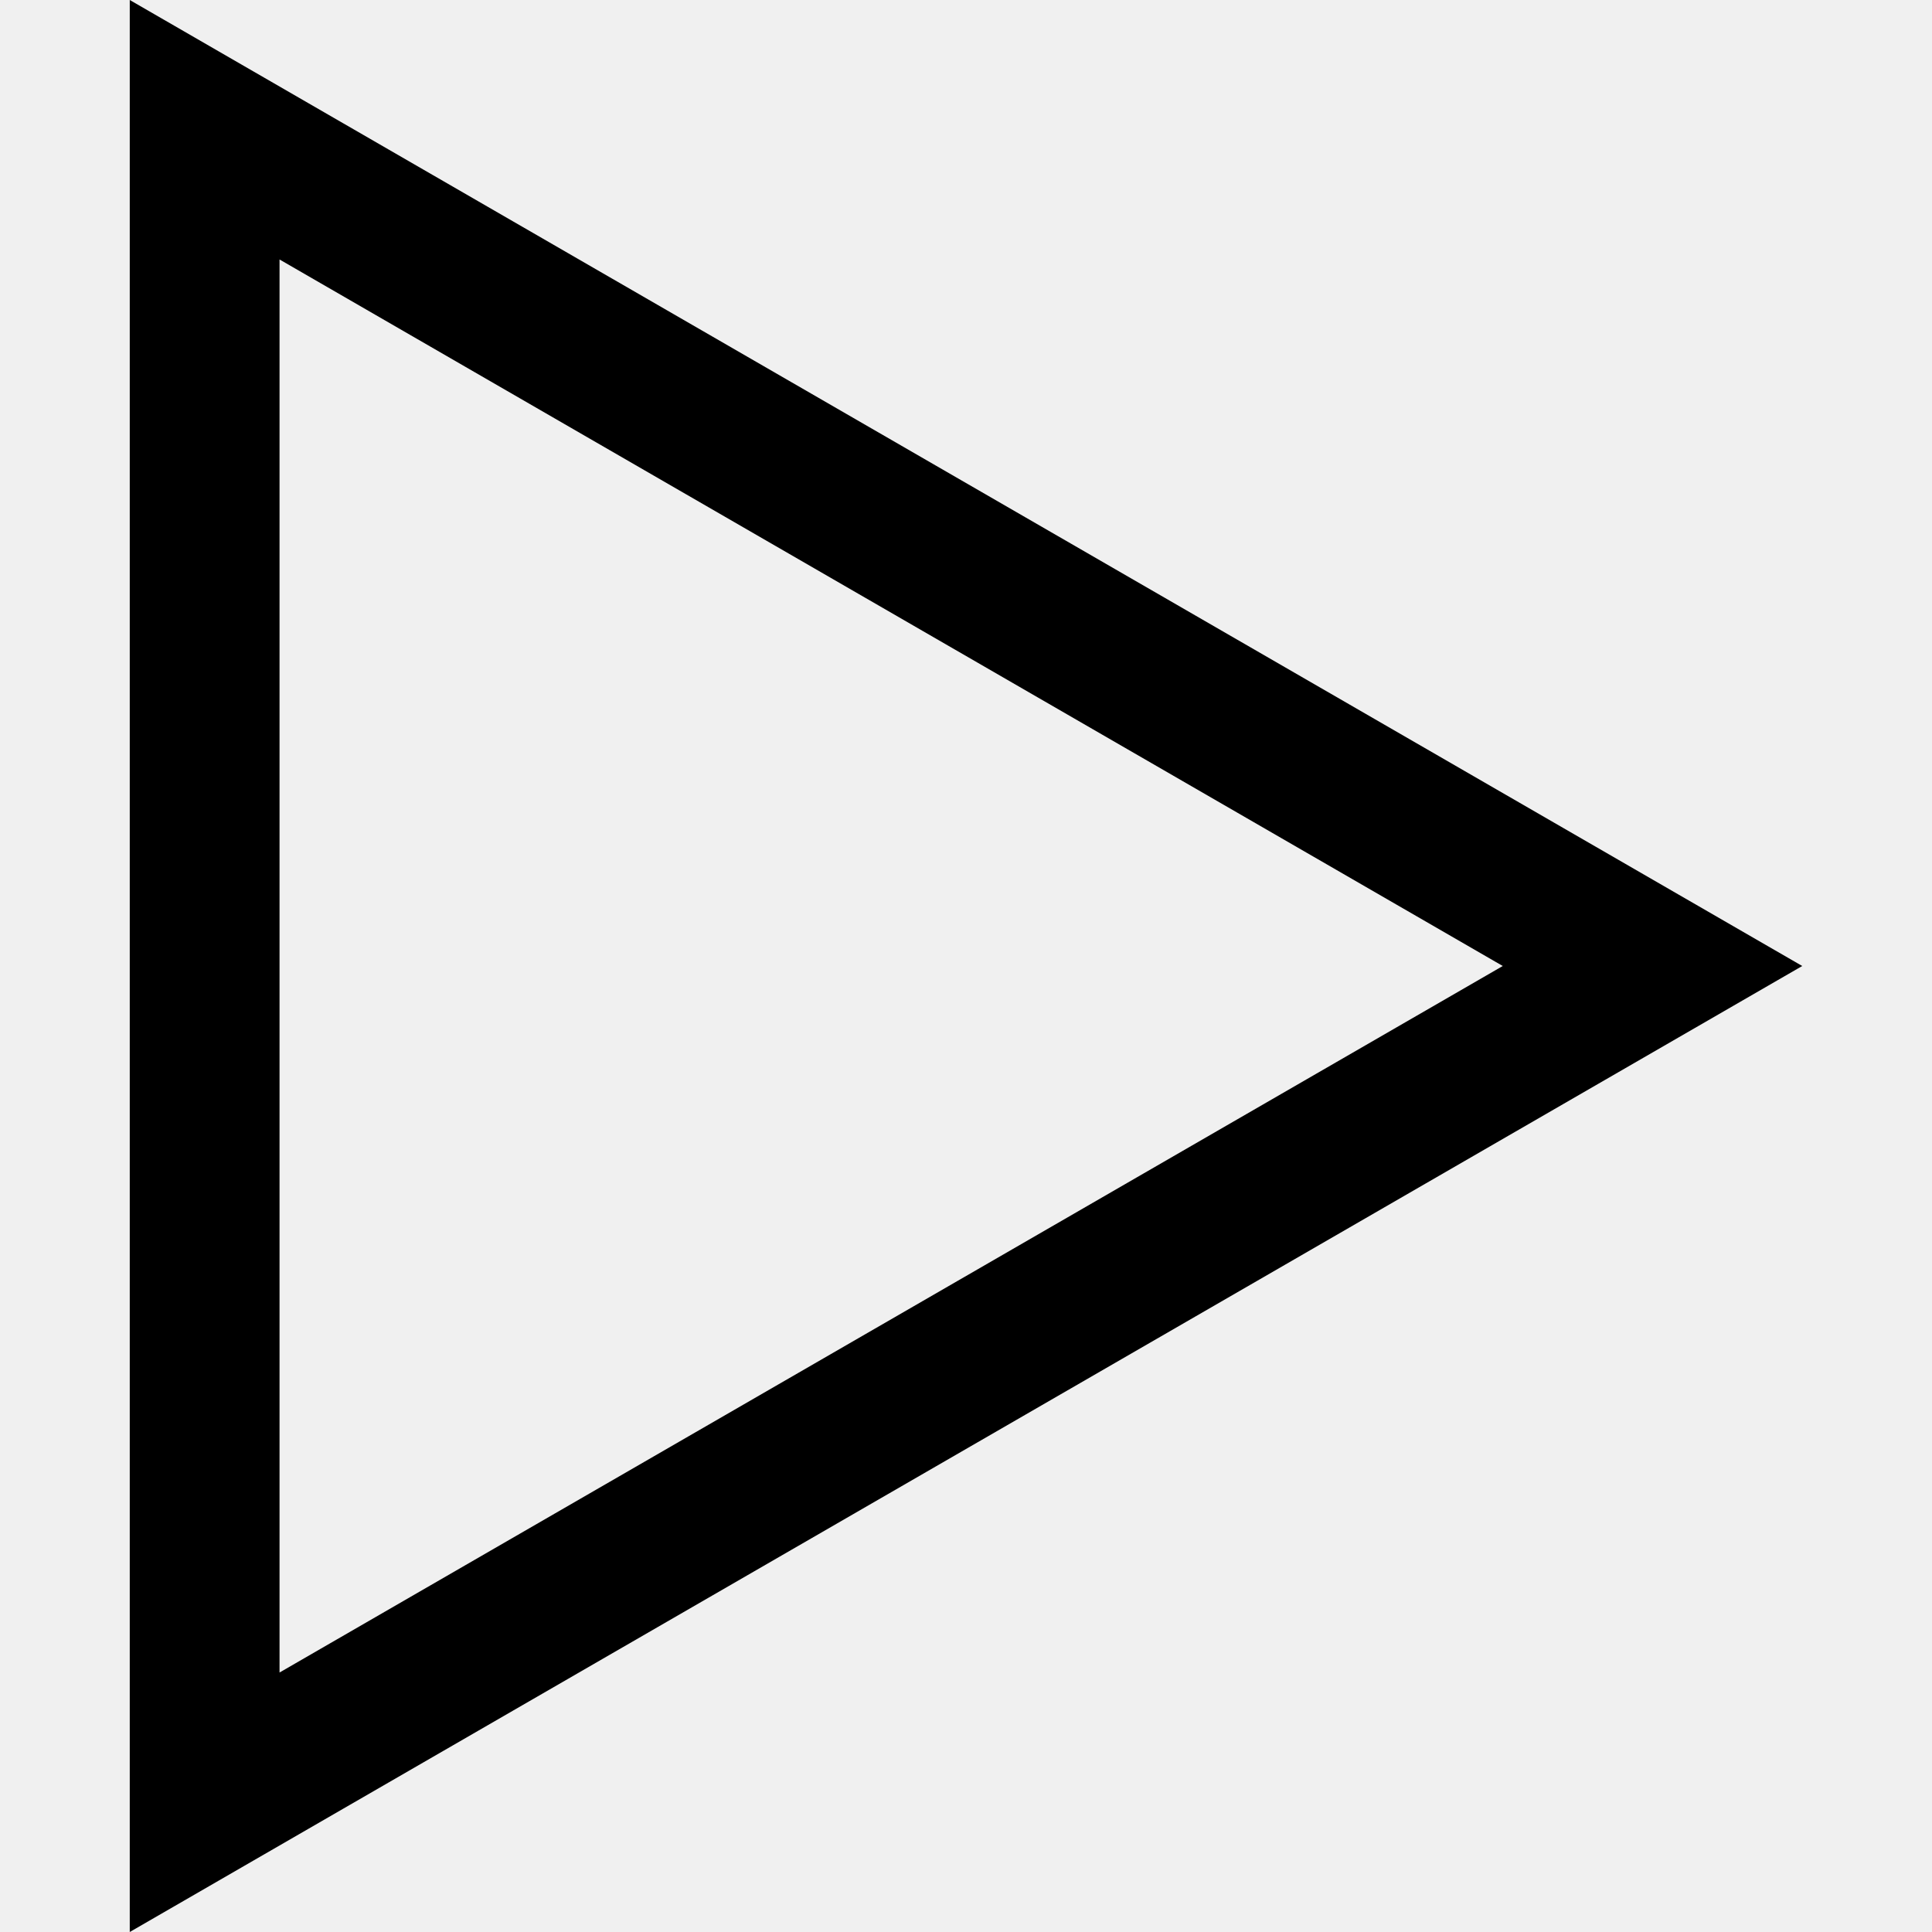
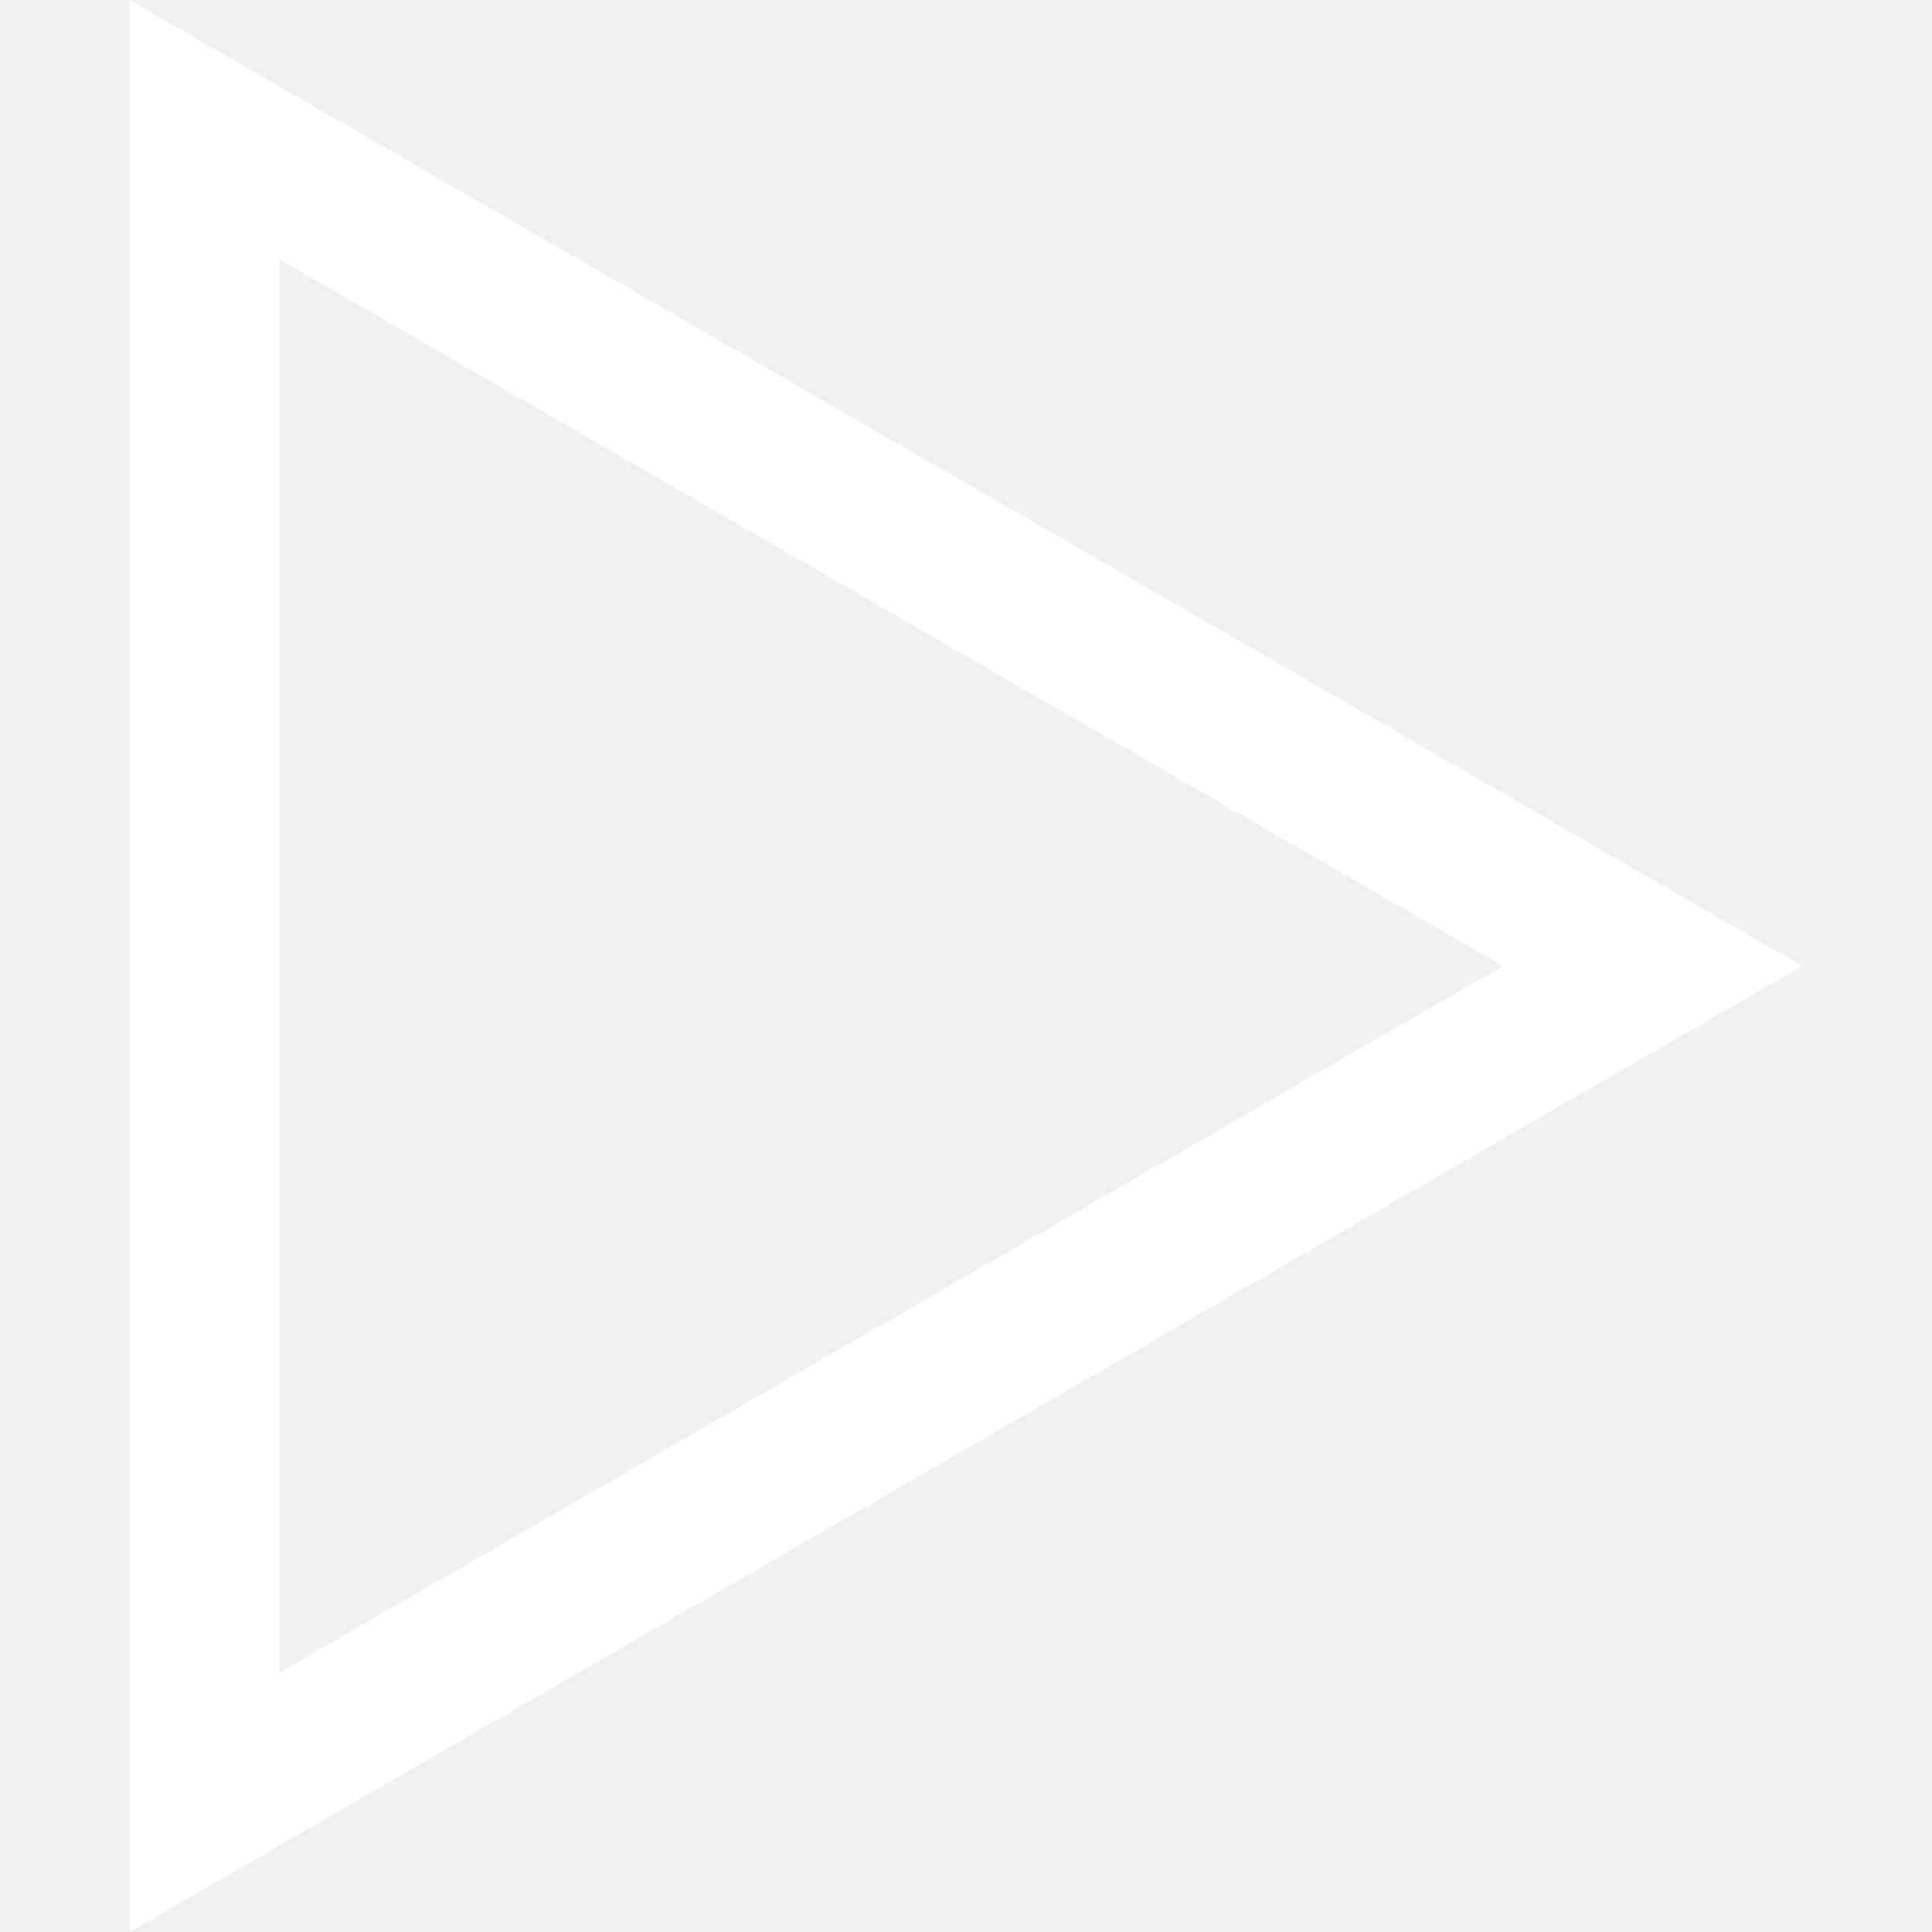
- <svg xmlns="http://www.w3.org/2000/svg" version="1.1" id="Layer_1" x="0px" y="0px" viewBox="0 0 386.972 386.972" style="enable-background:new 0 0 386.972 386.972;" xml:space="preserve">
+ <svg xmlns="http://www.w3.org/2000/svg" version="1.1" id="Layer_1" x="0px" y="0px" viewBox="0 0 386.972 386.972" style="enable-background:new 0 0 386.972 386.972;" fill="#fff" xml:space="preserve">
  <path d="M25.99,0v386.972l334.991-193.486L25.99,0z M55.99,51.972l245.009,141.514L55.99,335V51.972z" />
-   <g>
- </g>
-   <g>
- </g>
-   <g>
- </g>
-   <g>
- </g>
-   <g>
- </g>
-   <g>
- </g>
-   <g>
- </g>
-   <g>
- </g>
-   <g>
- </g>
-   <g>
- </g>
-   <g>
- </g>
-   <g>
- </g>
-   <g>
- </g>
-   <g>
- </g>
-   <g>
- </g>
</svg>
